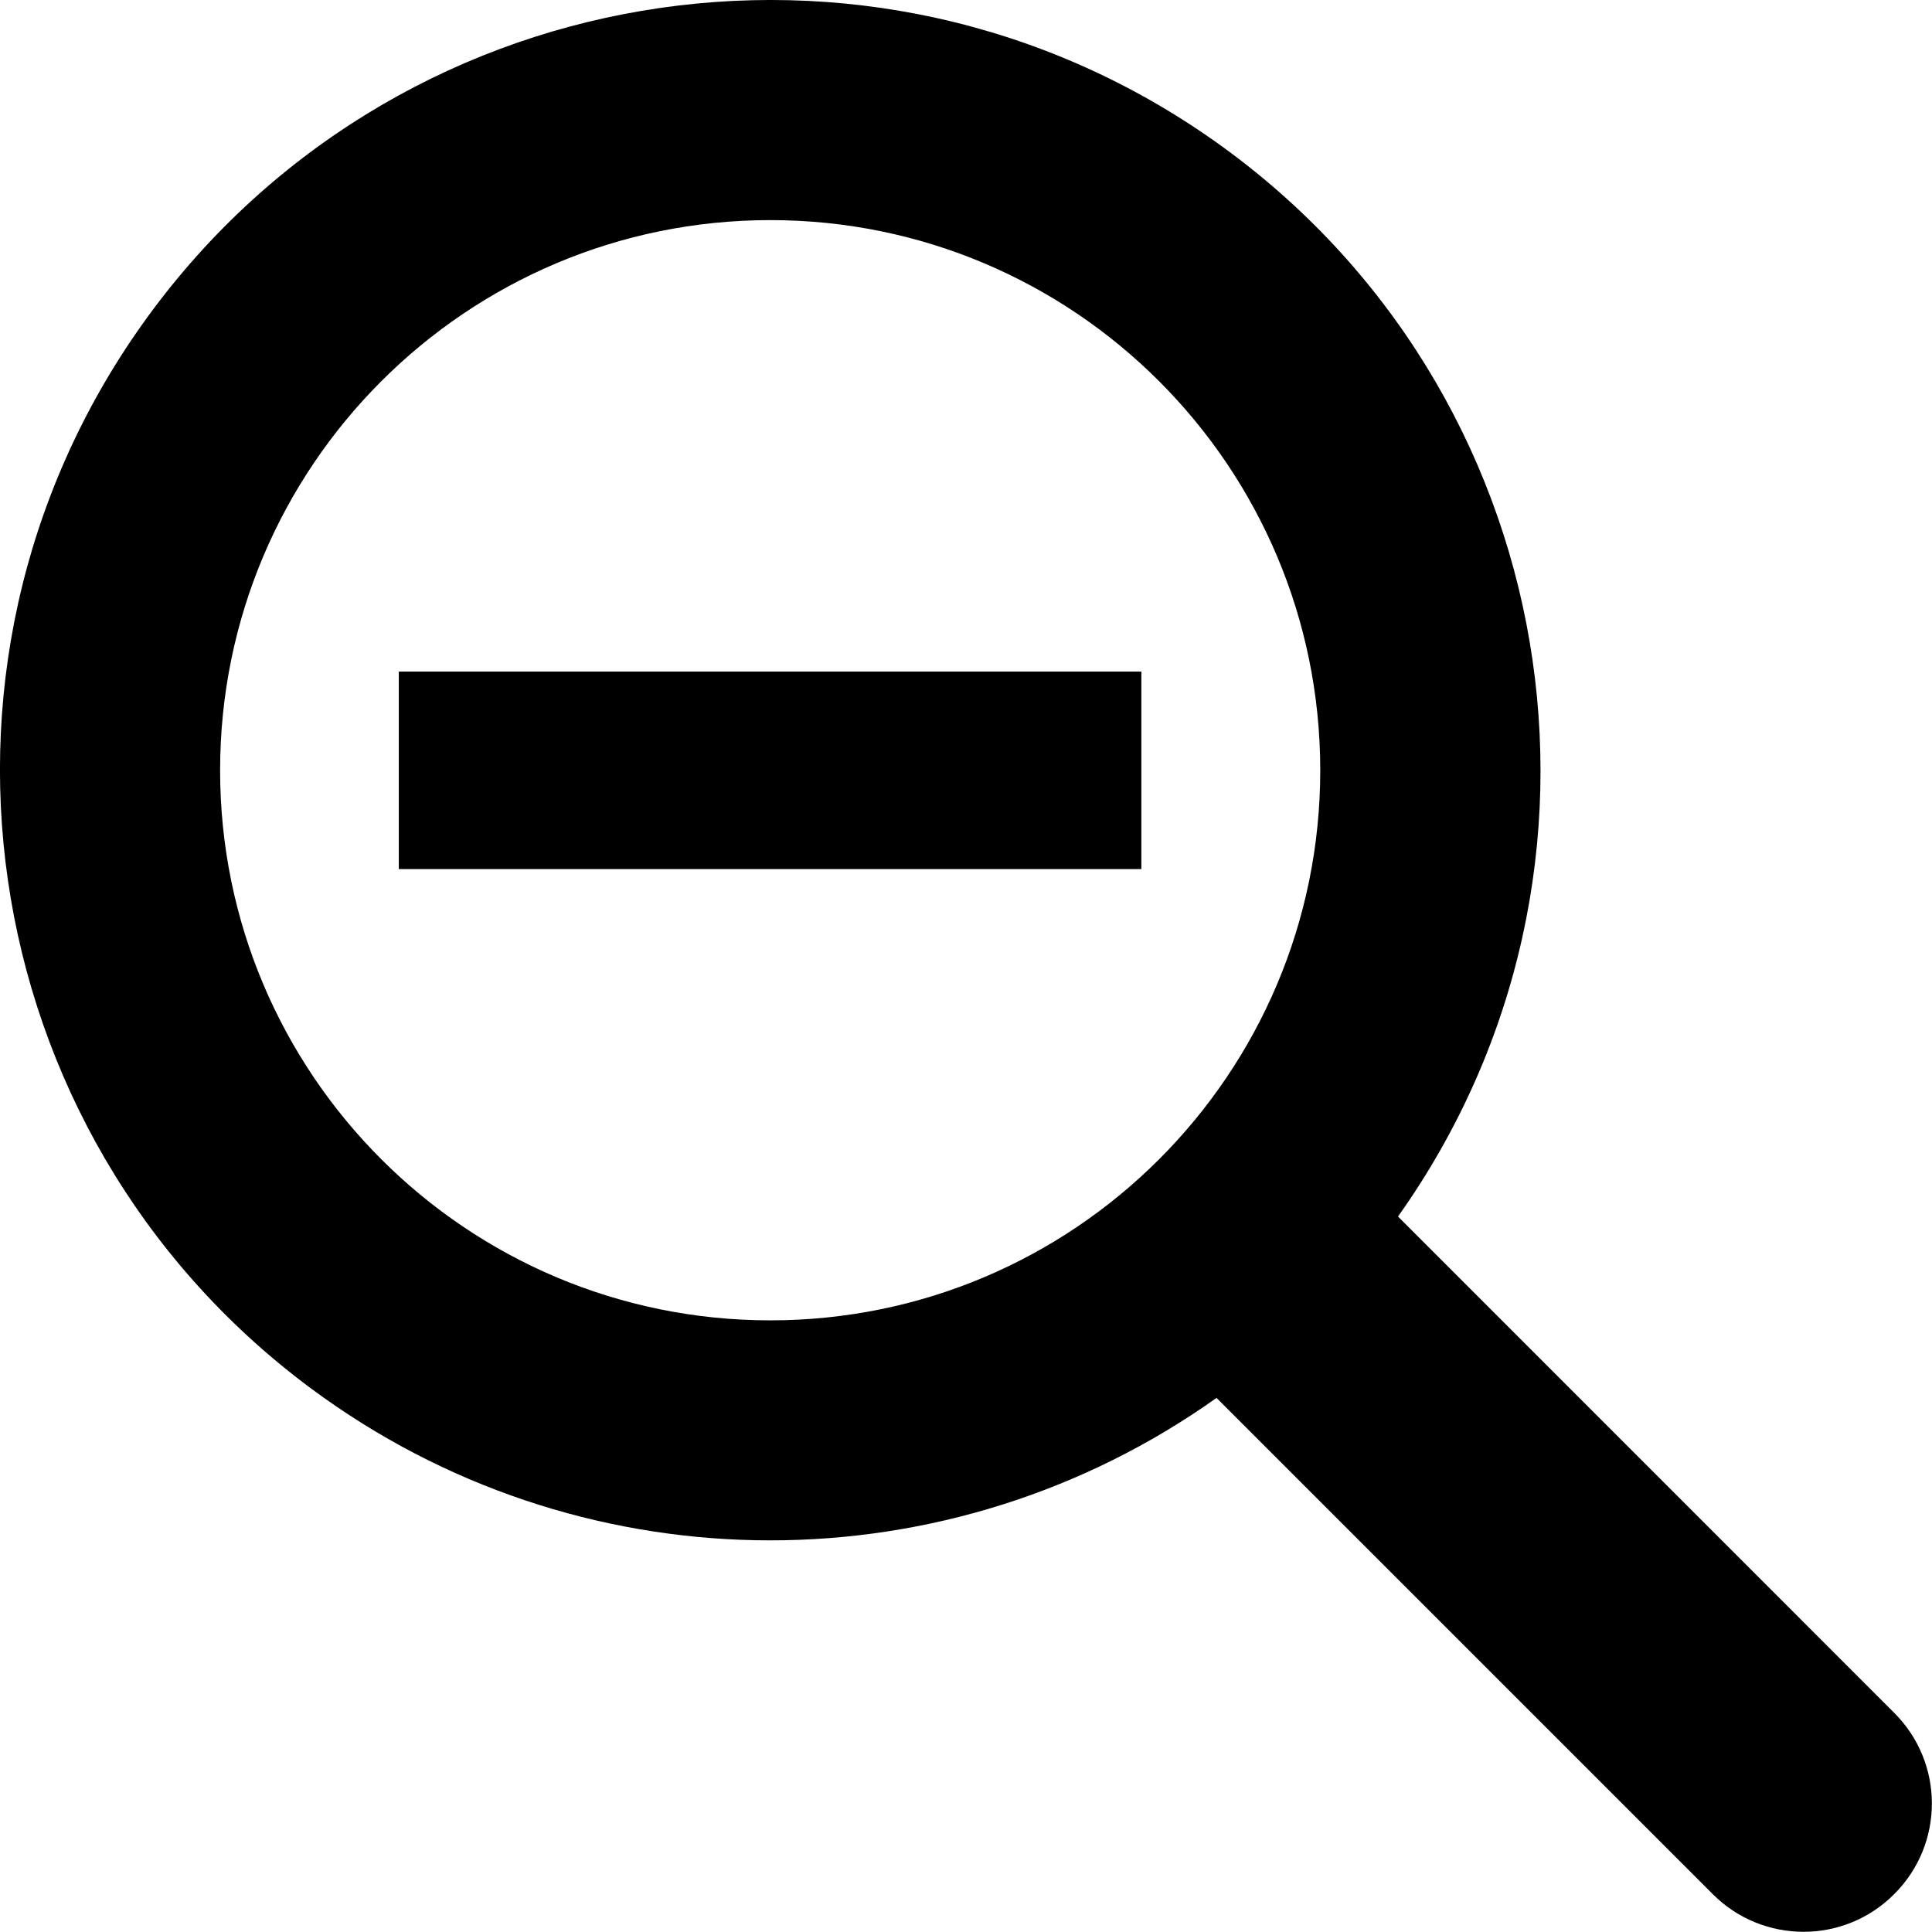
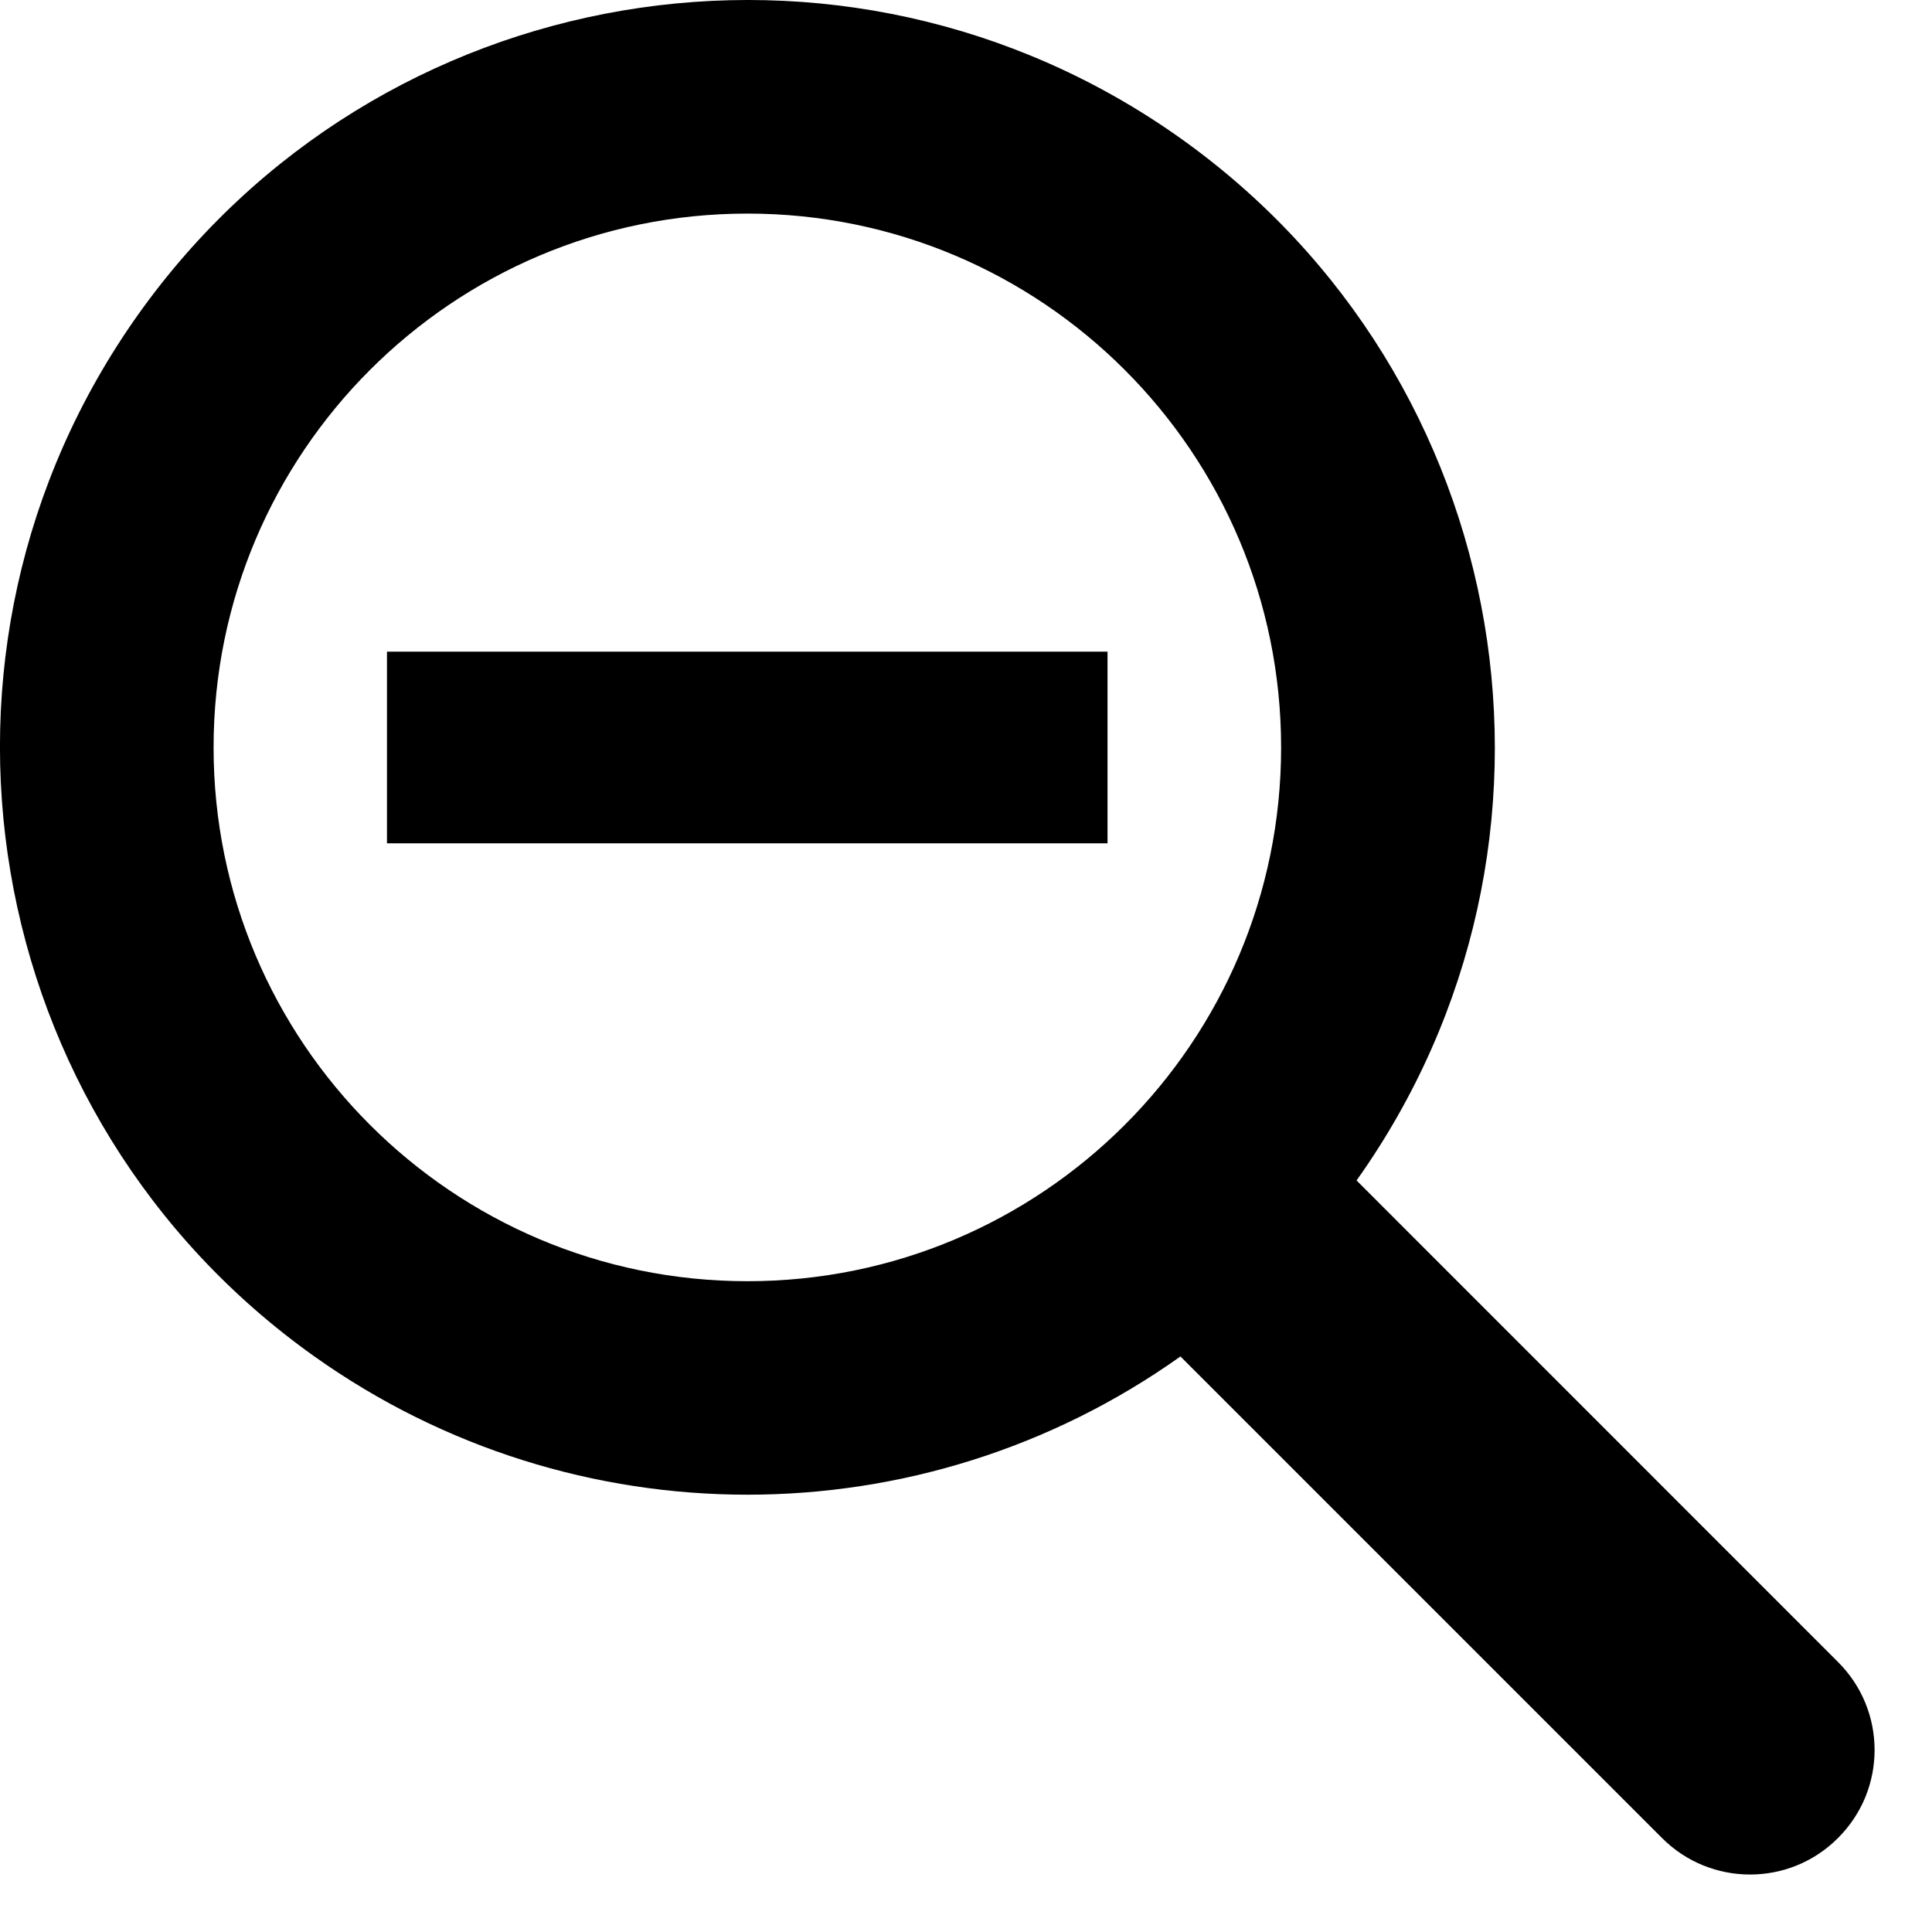
- <svg xmlns="http://www.w3.org/2000/svg" version="1.1" x="0px" y="0px" viewBox="0 0 19.407 19.407" enable-background="new 0 0 19.407 19.406" xml:space="preserve">
-   <path d="M14.043,12.22c2.476-3.483,1.659-8.313-1.823-10.789C8.736-1.044,3.907-0.228,1.431,3.255  c-2.475,3.482-1.66,8.312,1.824,10.787c2.684,1.908,6.281,1.908,8.965,0l4.985,4.985c0.503,0.504,1.32,0.504,1.822,0  c0.505-0.503,0.505-1.319,0-1.822L14.043,12.22z M7.738,13.263c-3.053,0-5.527-2.475-5.527-5.525c0-3.053,2.475-5.527,5.527-5.527  c3.05,0,5.524,2.474,5.524,5.527C13.262,10.789,10.788,13.263,7.738,13.263z" />
+ <svg xmlns="http://www.w3.org/2000/svg" version="1.1" x="0px" y="0px" viewBox="0 0 20 20" enable-background="new 0 0 20 20" xml:space="preserve">
+   <path d="M14.043,12.22c2.476-3.483,1.659-8.313-1.823-10.789C8.736-1.044,3.907-0.228,1.431,3.255c-2.475,3.482-1.66,8.312,1.824,10.787c2.684,1.908,6.281,1.908,8.965,0l4.985,4.985c0.503,0.504,1.32,0.504,1.822,0c0.505-0.503,0.505-1.319,0-1.822L14.043,12.22z M7.738,13.263c-3.053,0-5.527-2.475-5.527-5.525c0-3.053,2.475-5.527,5.527-5.527c3.05,0,5.524,2.474,5.524,5.527C13.262,10.789,10.788,13.263,7.738,13.263z" />
  <rect x="4.006" y="6.746" width="7.459" height="1.984" />
</svg>
